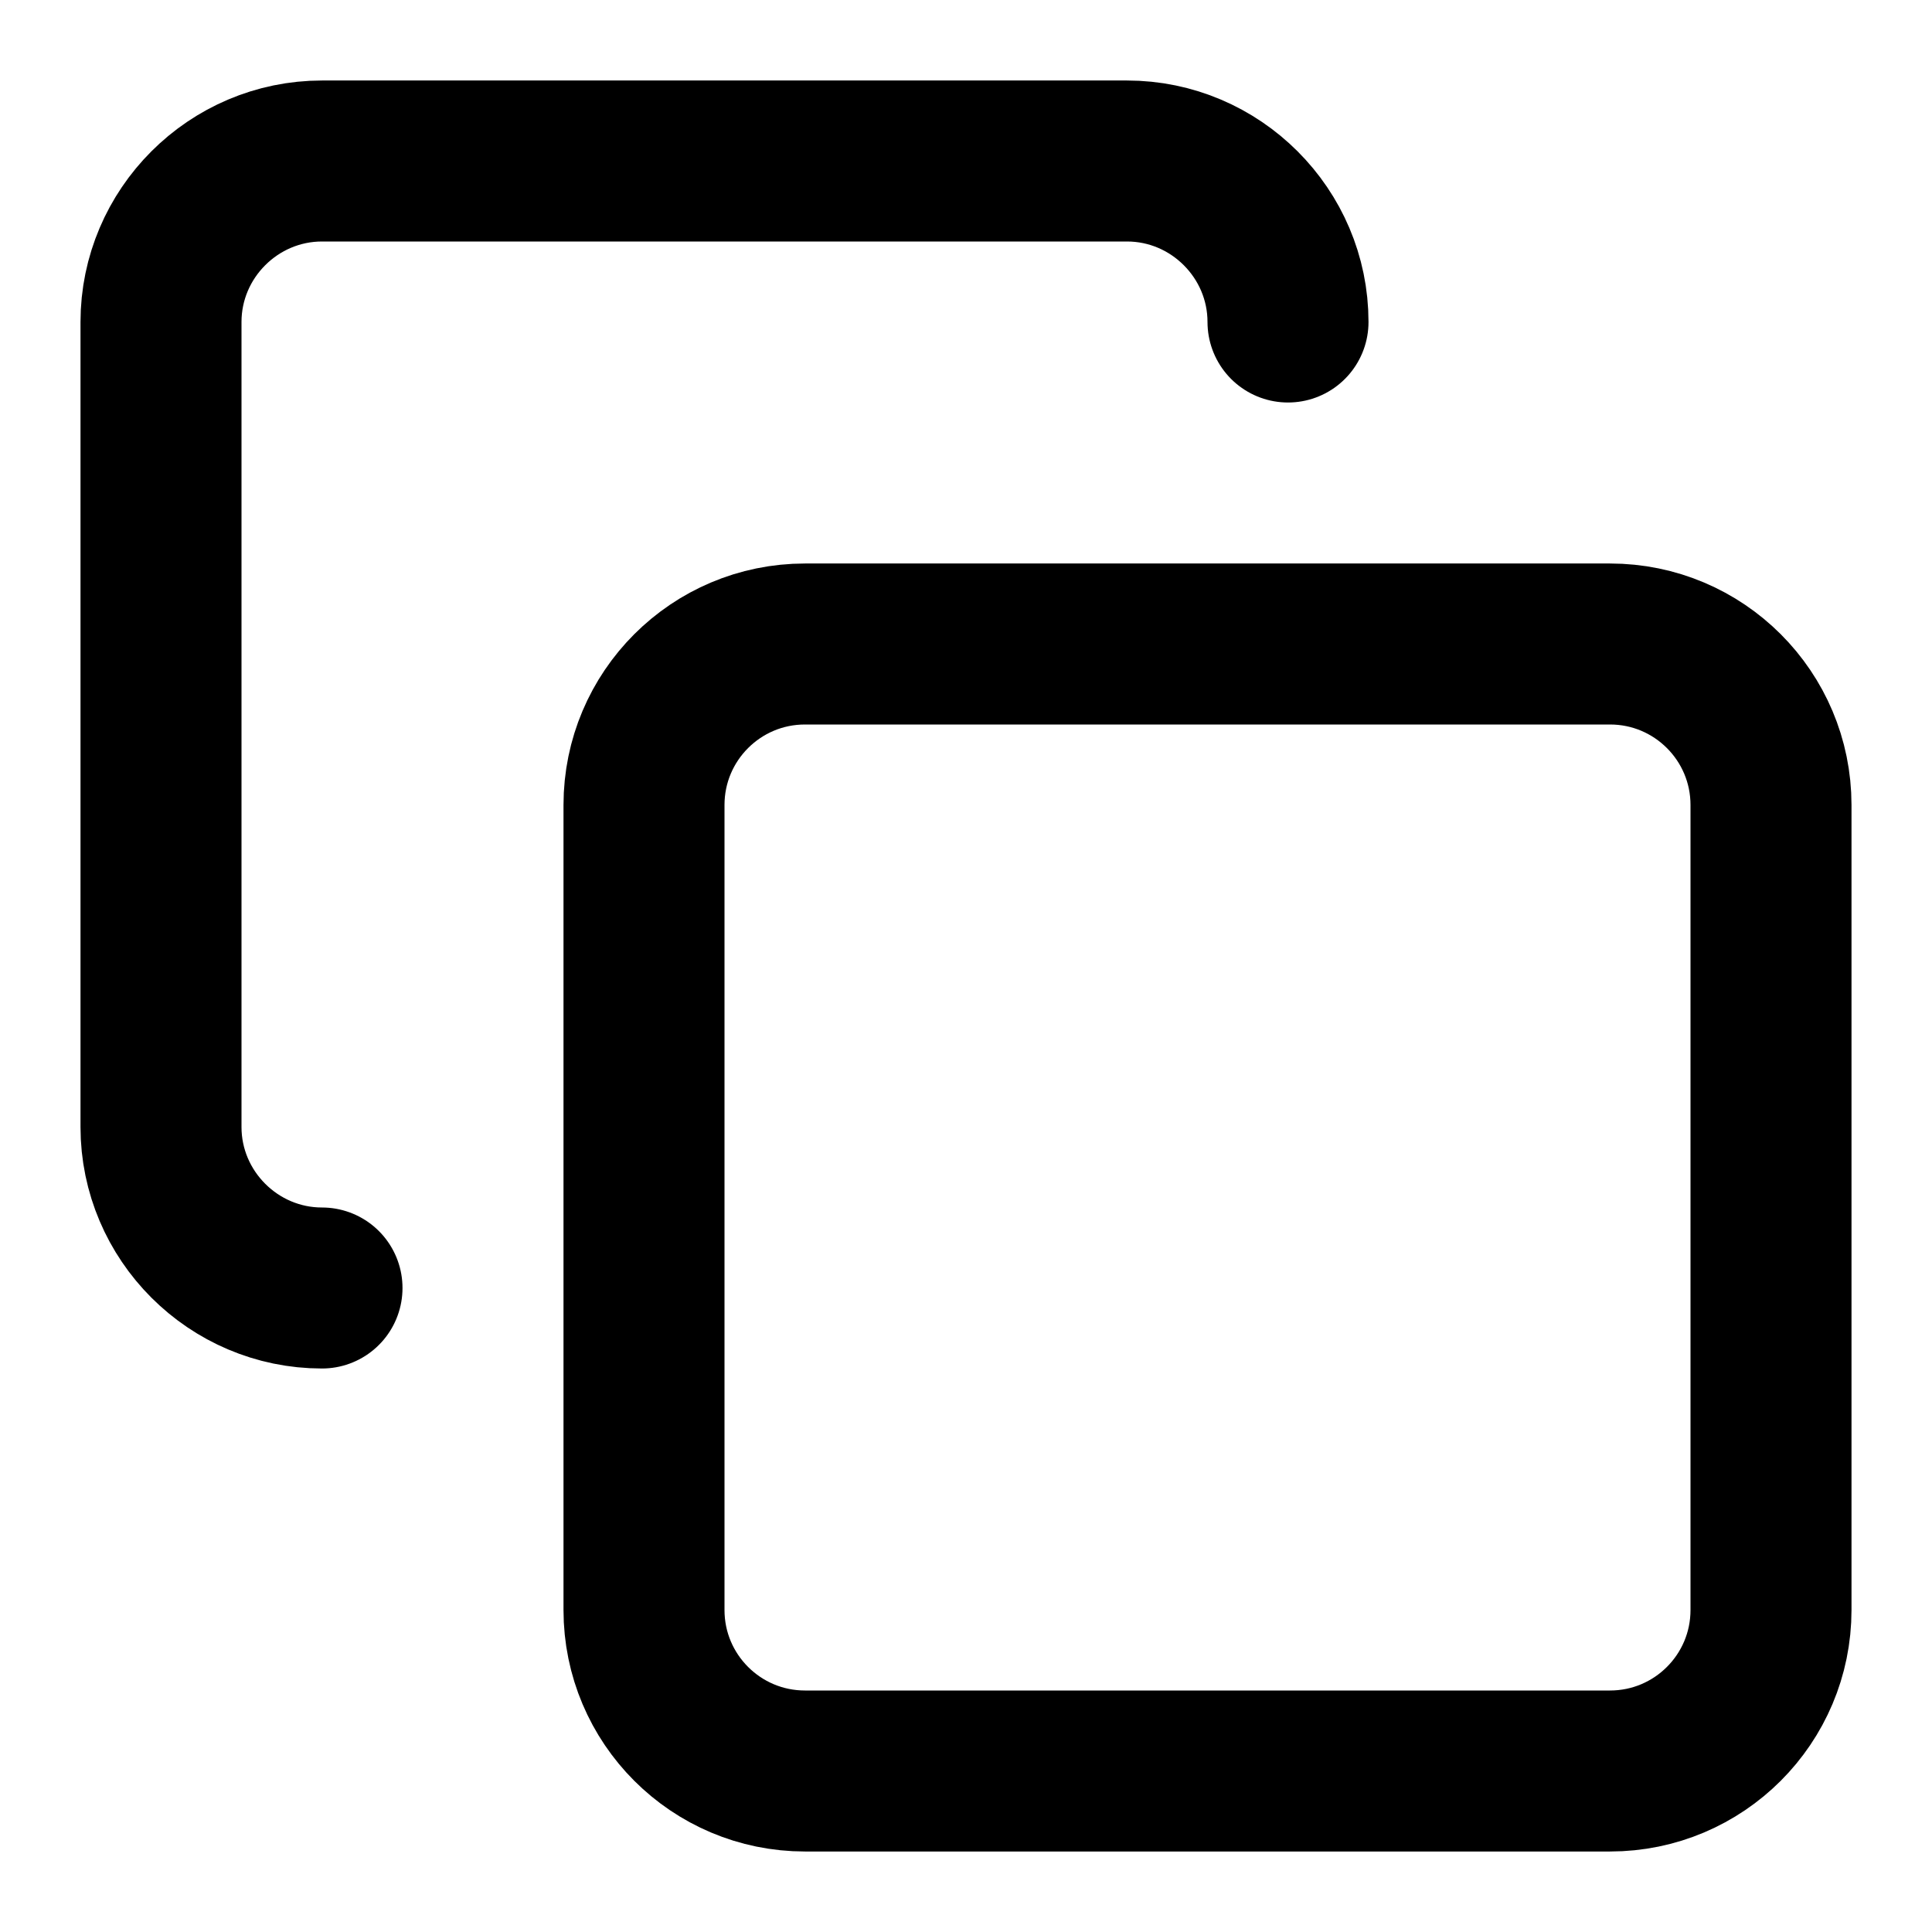
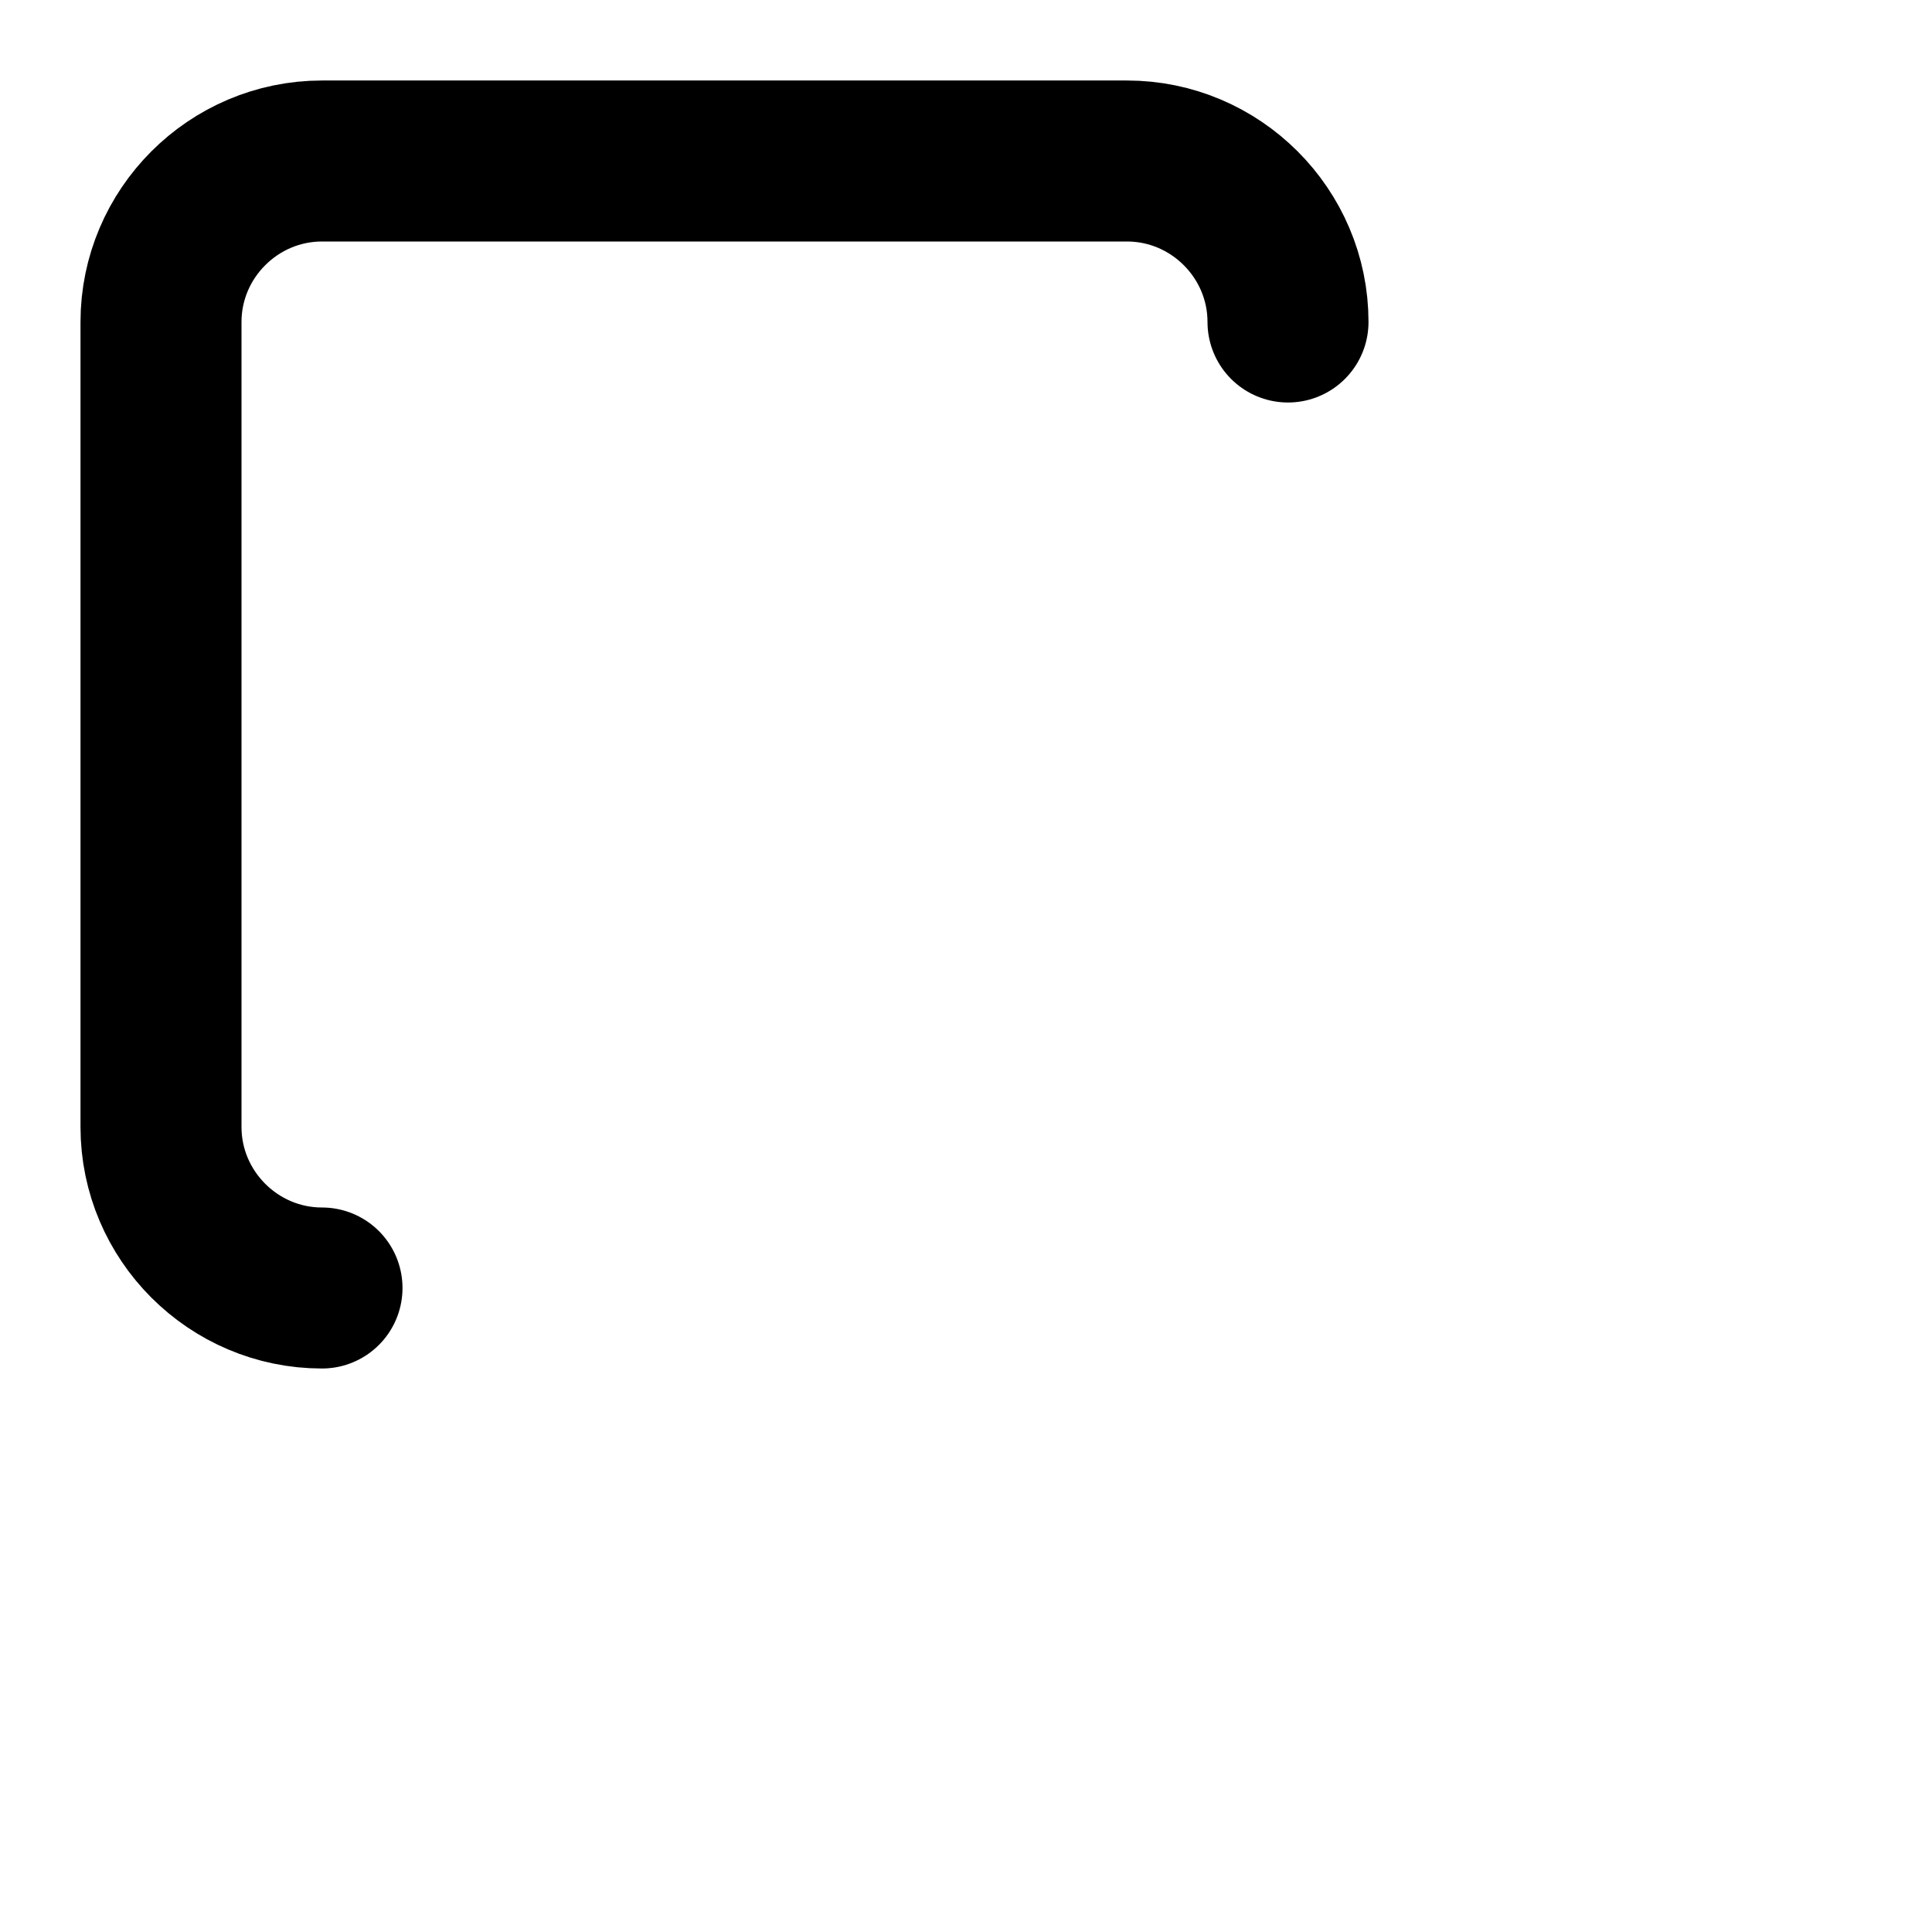
- <svg xmlns="http://www.w3.org/2000/svg" class="lucide lucide-copy" width="24" height="24" viewBox="0 0 24 24" fill="none" stroke="currentColor" stroke-width="2" stroke-linecap="round" stroke-linejoin="round">
-   <rect width="14" height="14" x="8" y="8" rx="2" ry="2" />
+ <svg xmlns="http://www.w3.org/2000/svg" class="lucide lucide-copy" viewBox="0 0 24 24" fill="none" stroke="currentColor" stroke-width="2" stroke-linecap="round" stroke-linejoin="round">
+   <rect x="8" y="8" rx="2" ry="2" />
  <path d="M4 16c-1.1 0-2-.9-2-2V4c0-1.1.9-2 2-2h10c1.1 0 2 .9 2 2" />
</svg>
